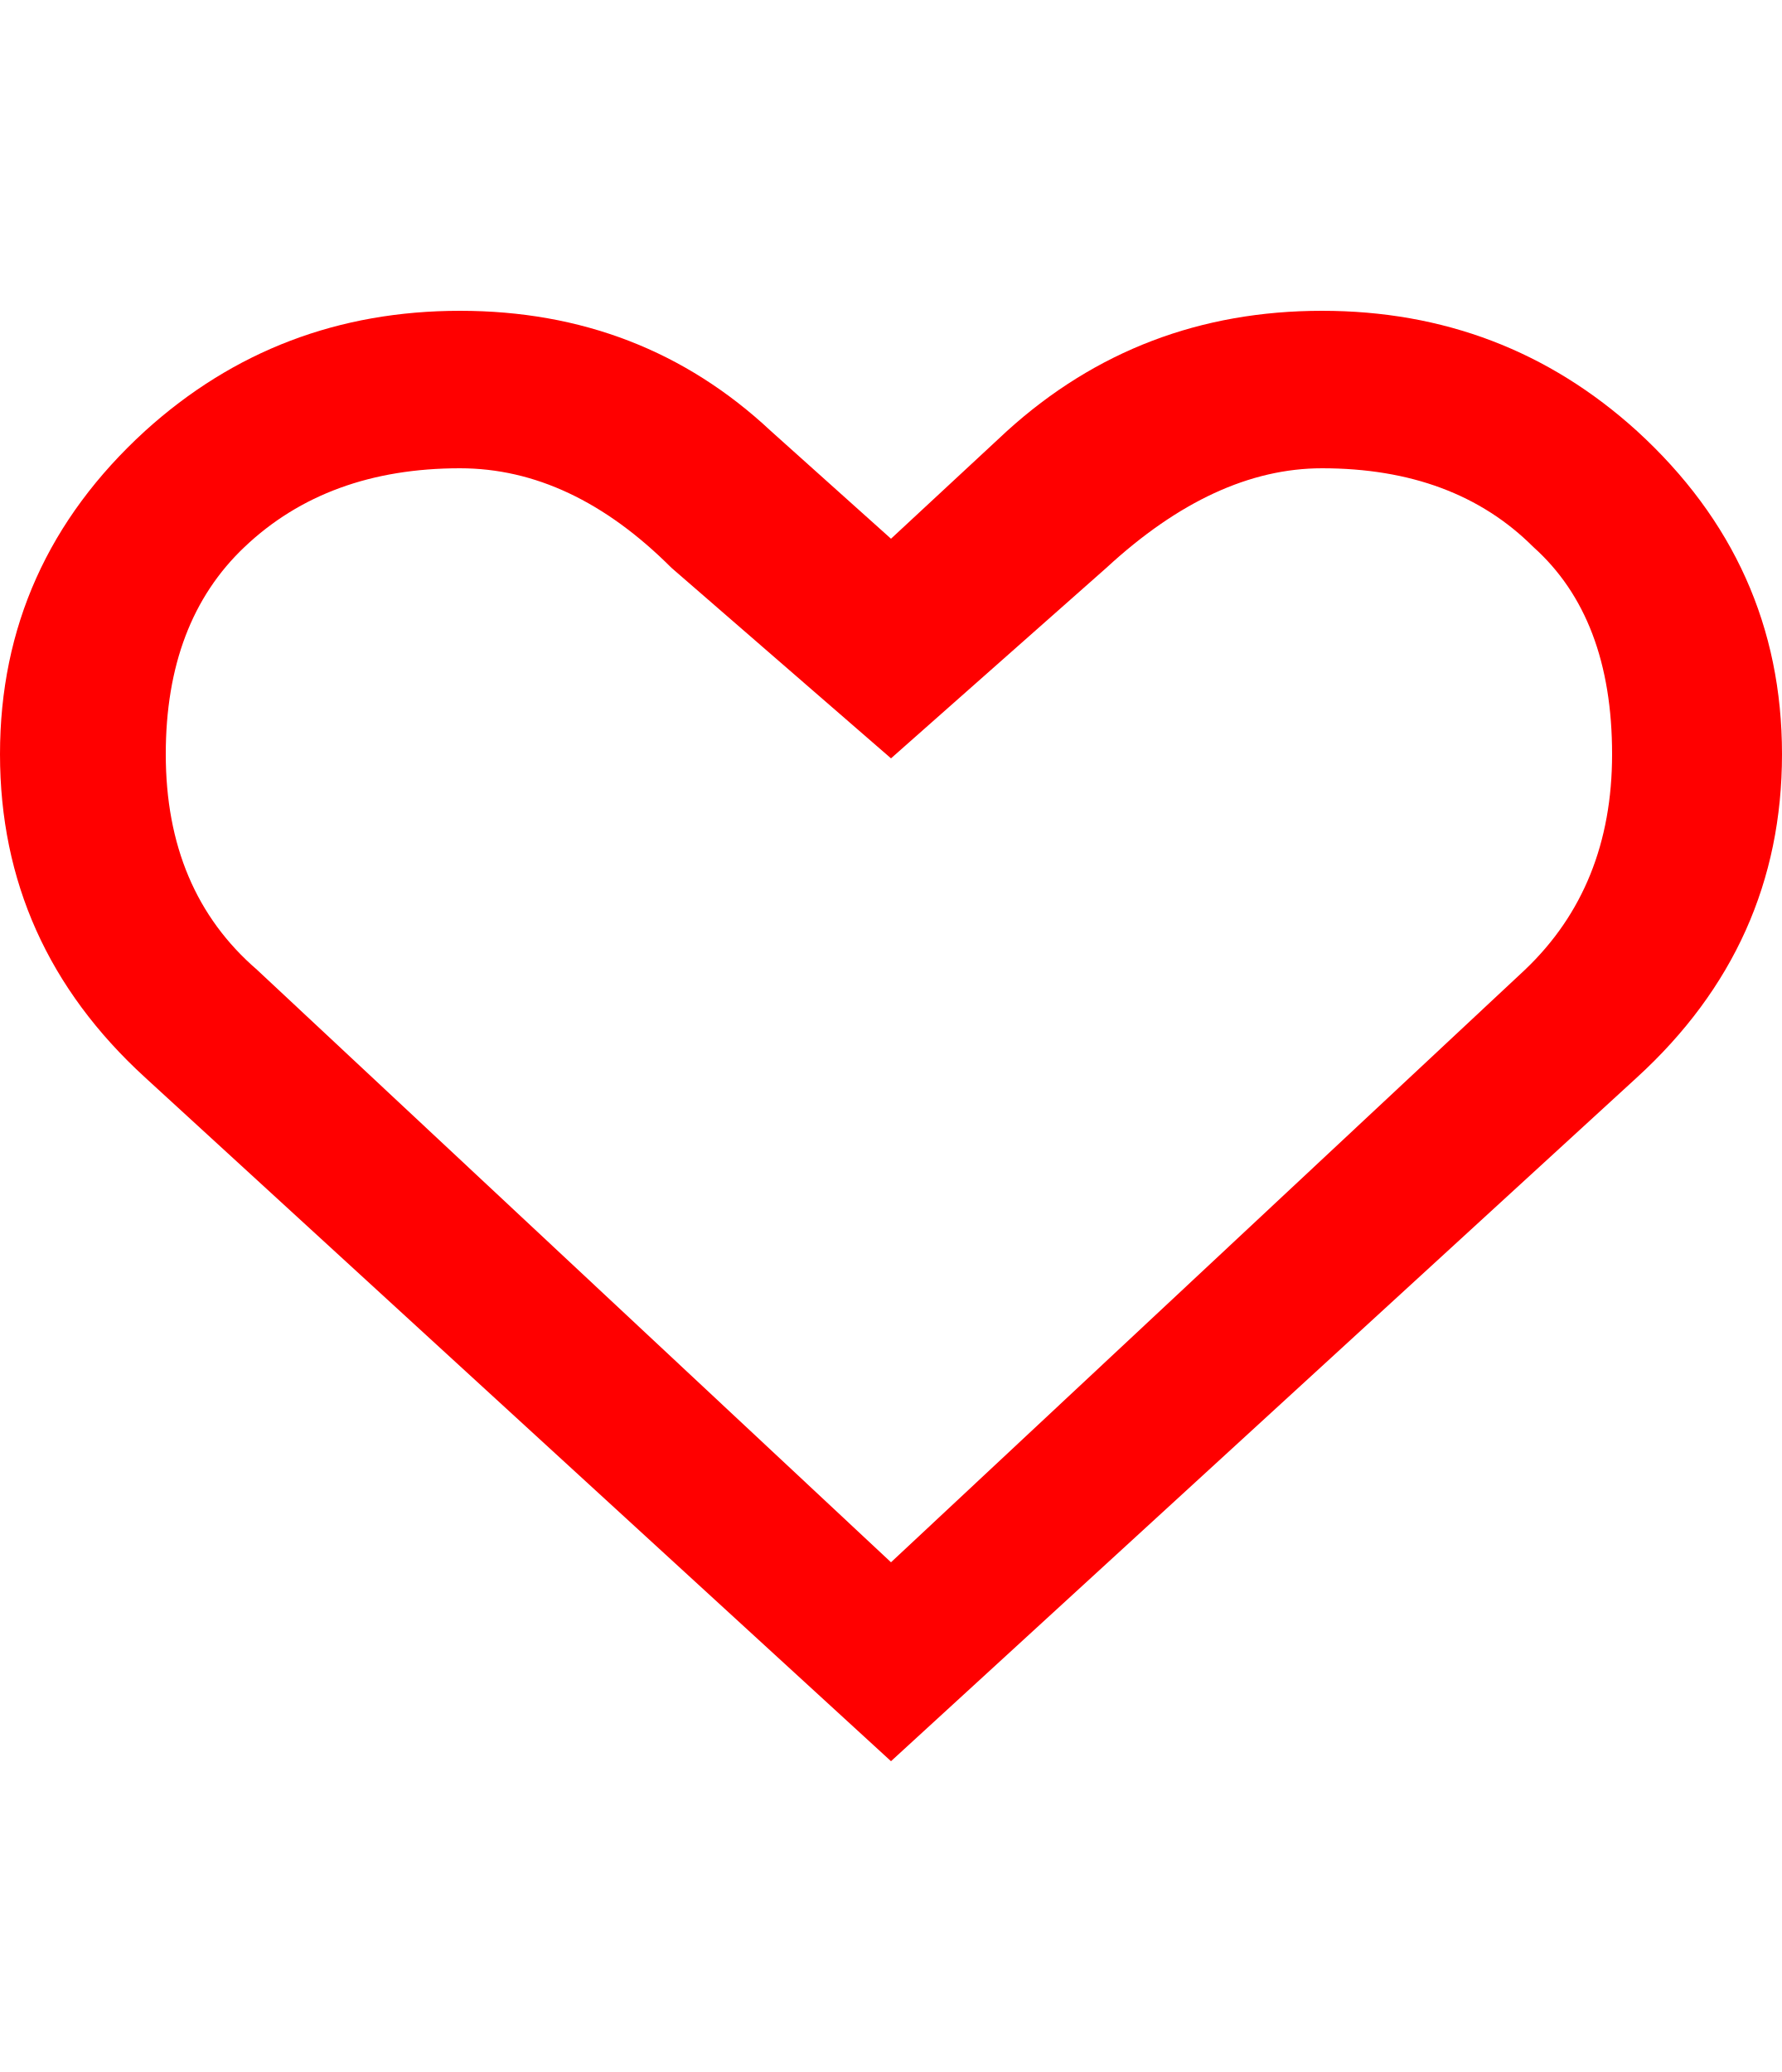
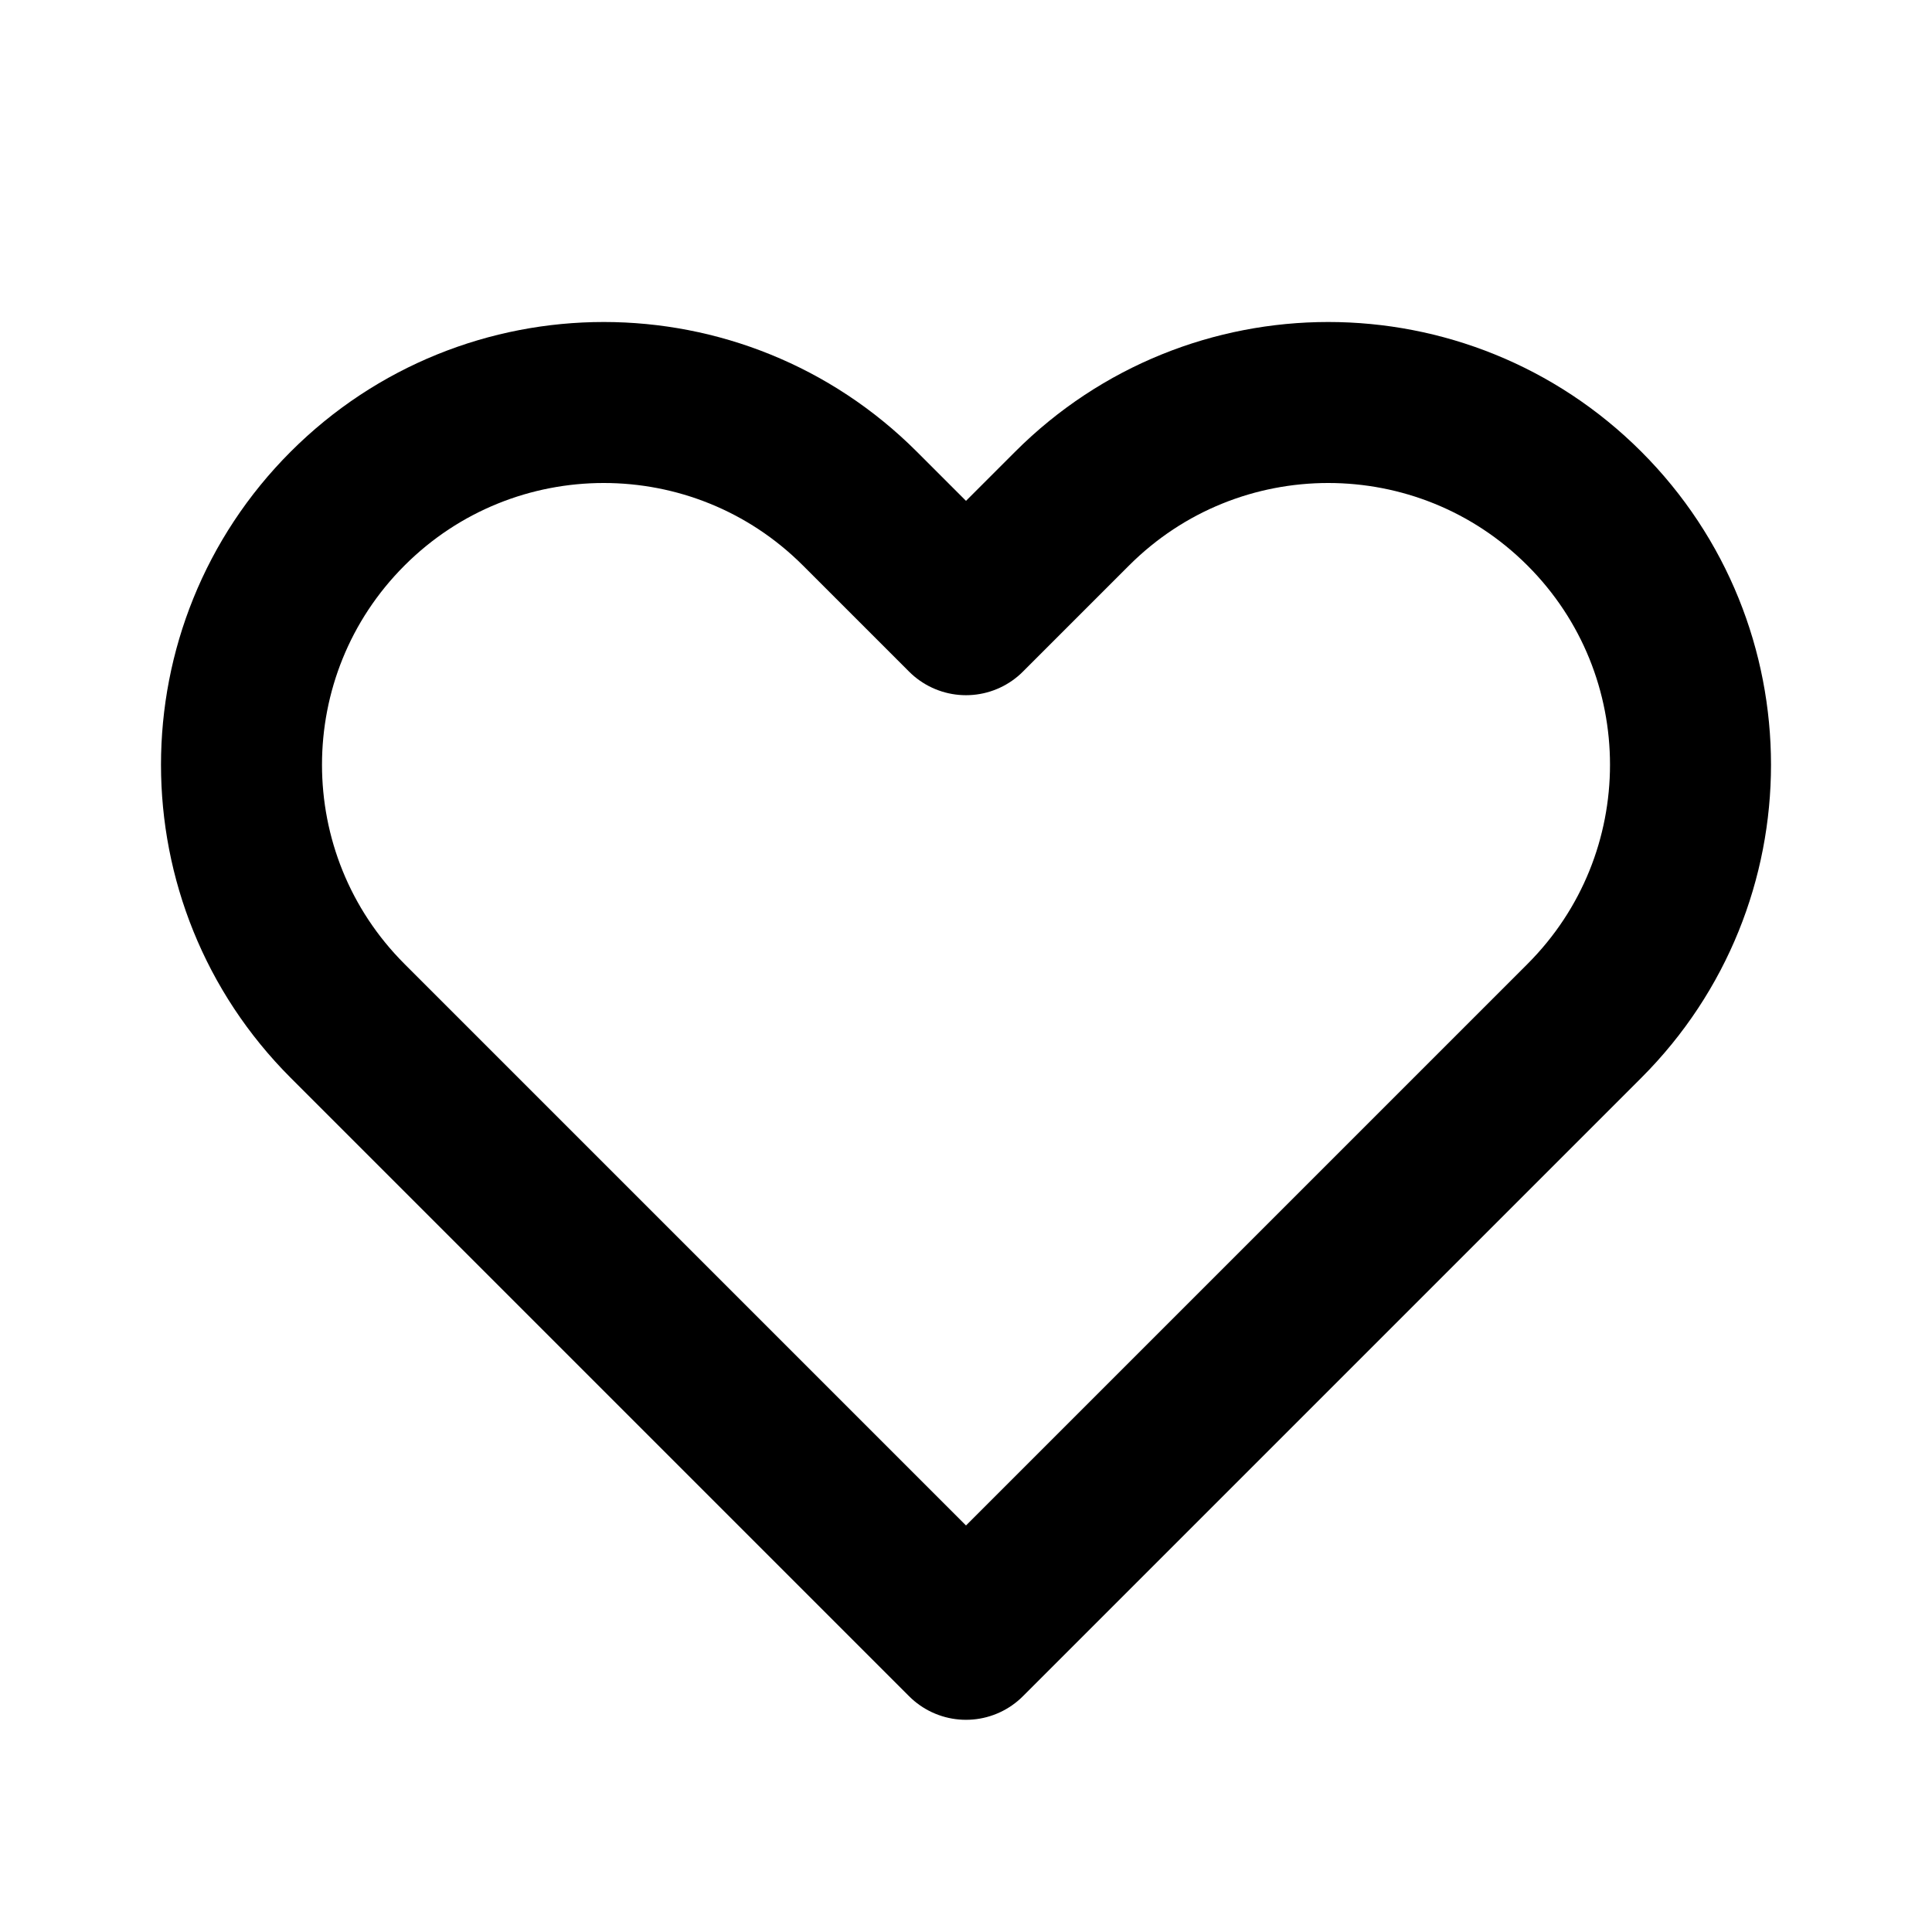
- <svg xmlns="http://www.w3.org/2000/svg" fill="currentColor" style="color: red;" height="1000px" width="860px">
-   <g>
-     <path d="M790 208c46.667 42.667 70 94.667 70 156c0 61.333 -23.333 113.333 -70 156c0 0 -360 330 -360 330c0 0 -360 -330 -360 -330c-46.667 -42.667 -70 -94.667 -70 -156c0 -61.333 23.333 -113.333 70 -156c42.667 -38.667 93.333 -58 152 -58c58.667 0 108.667 19.333 150 58c0 0 58 52 58 52c0 0 56 -52 56 -52c42.667 -38.667 93.333 -58 152 -58c58.667 0 109.333 19.333 152 58c0 0 0 0 0 0m-54 260c28 -26.667 42 -61.333 42 -104c0 -44 -12.667 -77.333 -38 -100c-25.333 -25.333 -59.333 -38 -102 -38c-34.667 0 -69.333 16 -104 48c0 0 -104 92 -104 92c0 0 -106 -92 -106 -92c-32 -32 -66 -48 -102 -48c-42.667 0 -77.333 12.667 -104 38c-25.333 24 -38 57.333 -38 100c0 44 14.667 78.667 44 104c0 0 306 286 306 286c0 0 306 -286 306 -286" />
-   </g>
+ <svg fill="none" stroke-linecap="round" stroke-linejoin="round" stroke-width="2" viewBox="0 0 24 24" stroke="currentColor">
+   <path d="M4.318 6.318a4.5 4.5 0 000 6.364L12 20.364l7.682-7.682a4.5 4.5 0 00-6.364-6.364L12 7.636l-1.318-1.318a4.5 4.5 0 00-6.364 0z" />
</svg>
